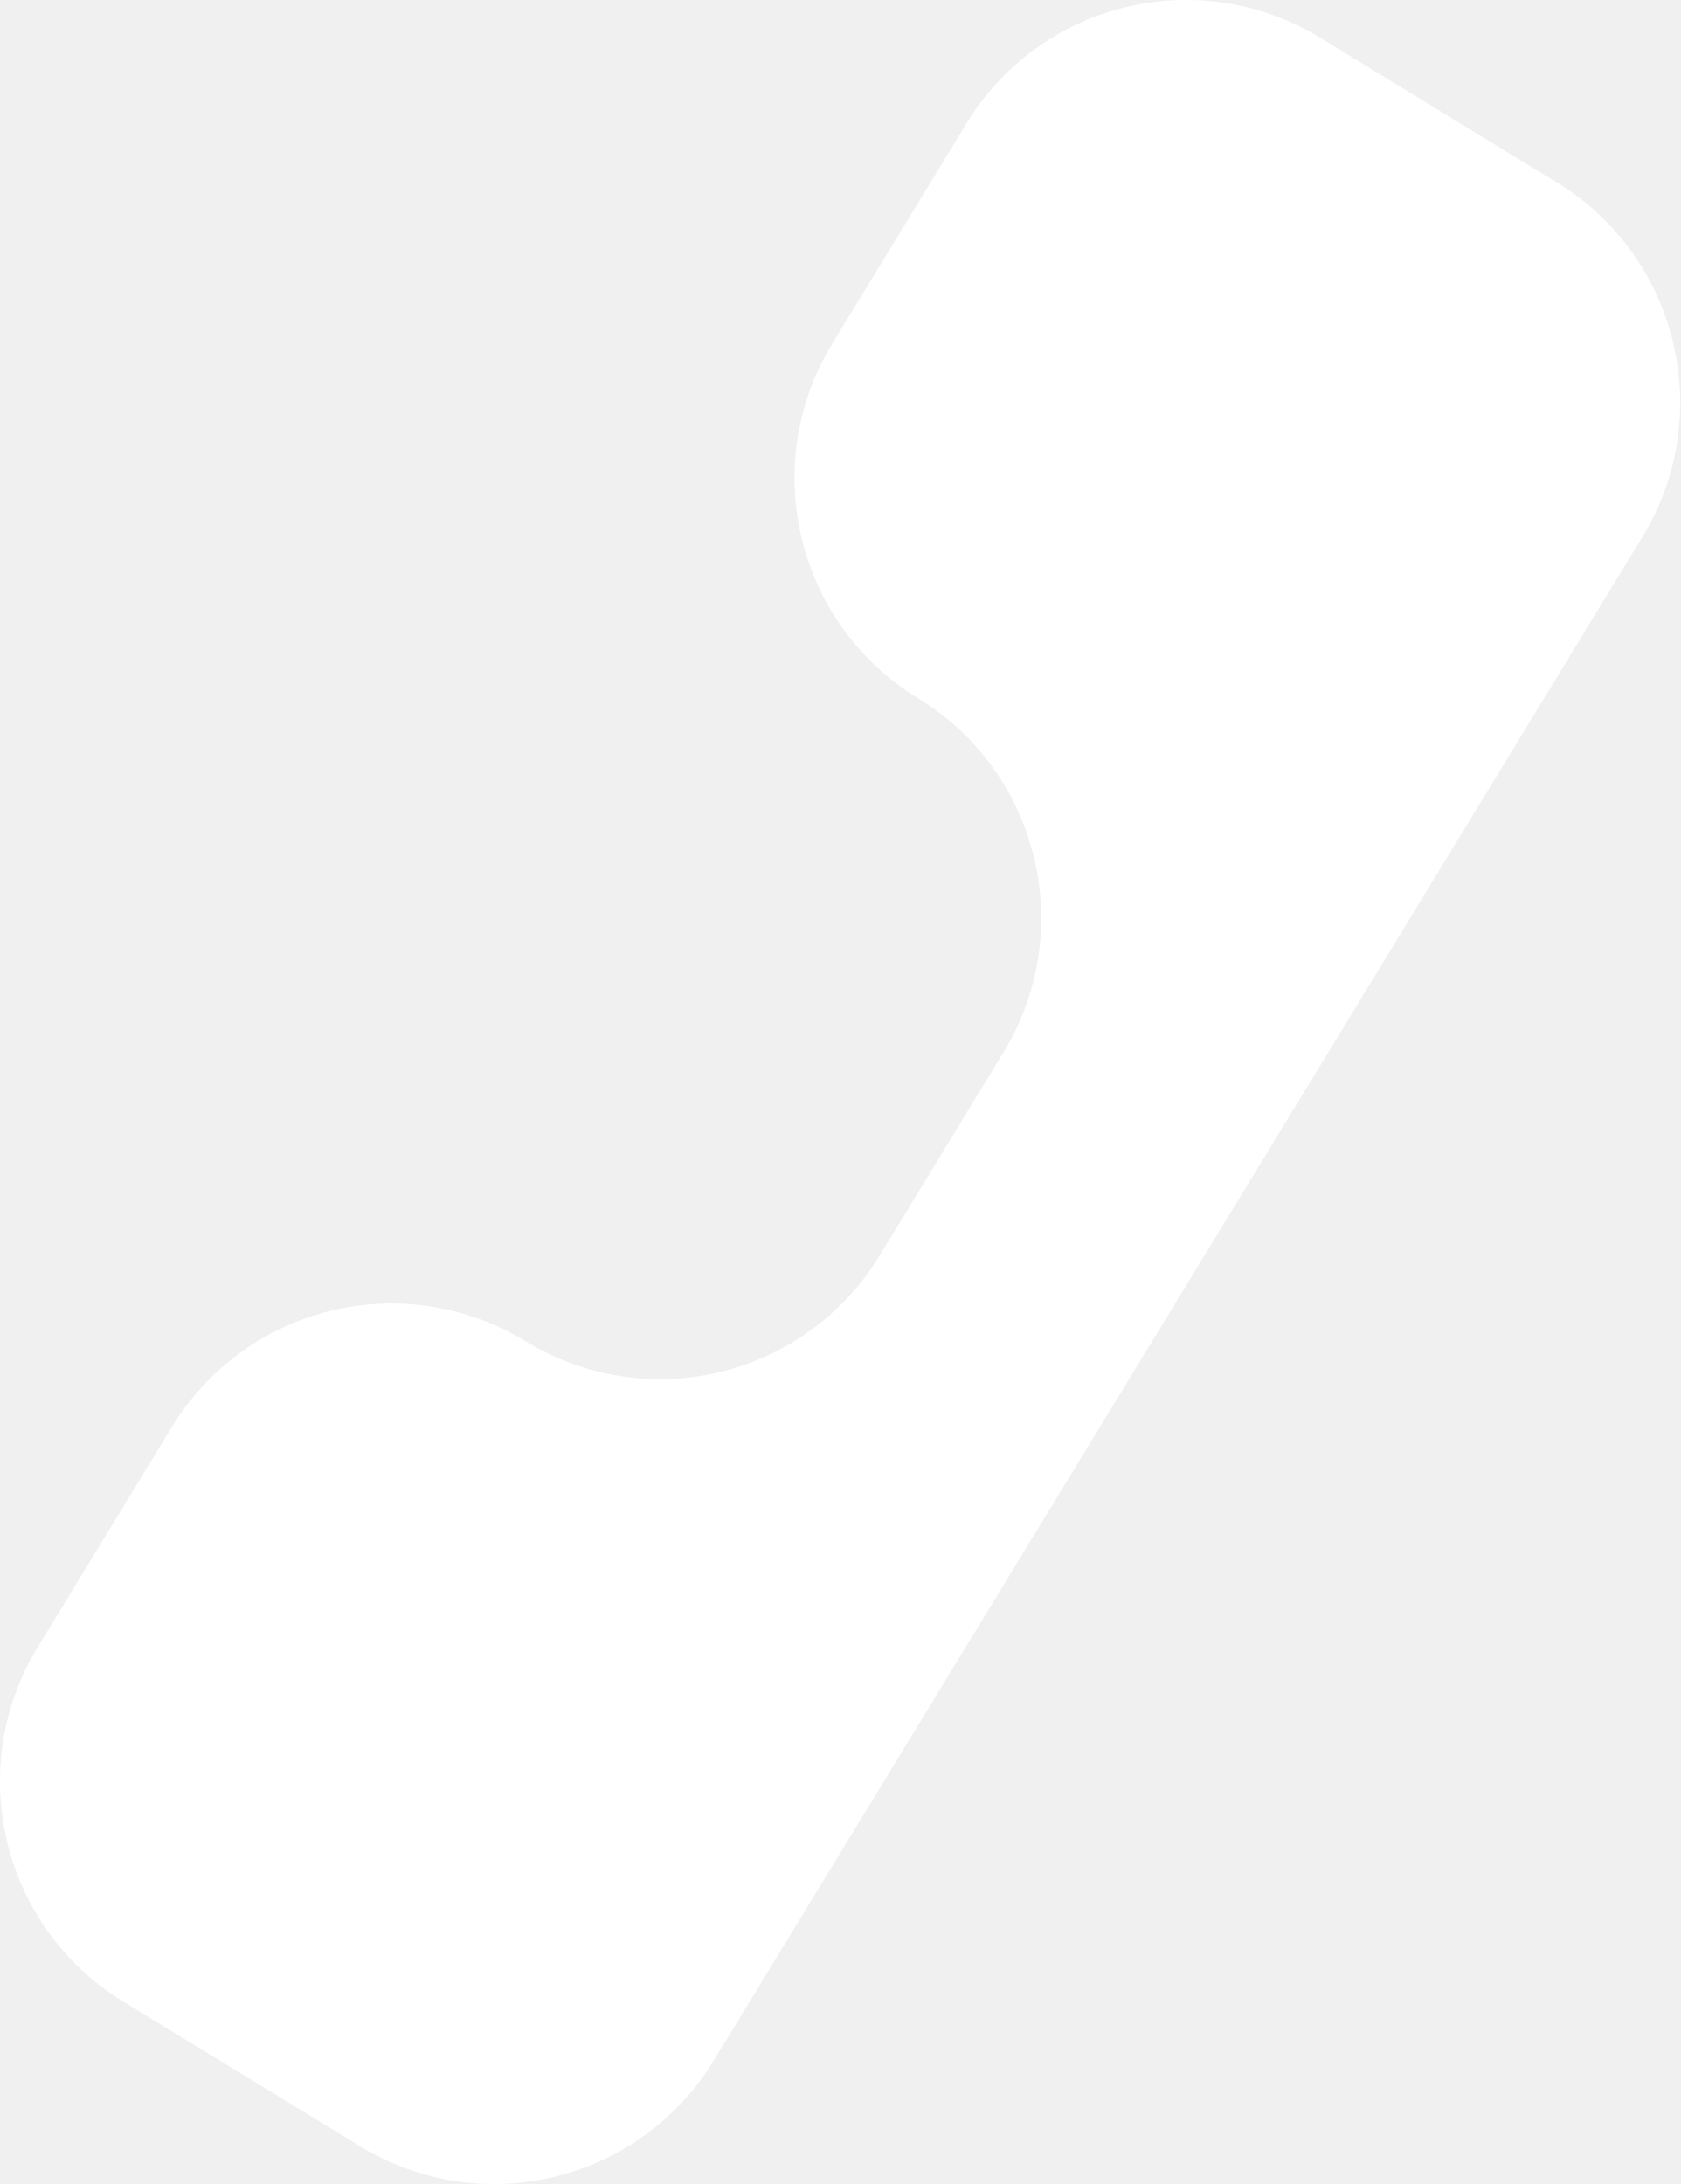
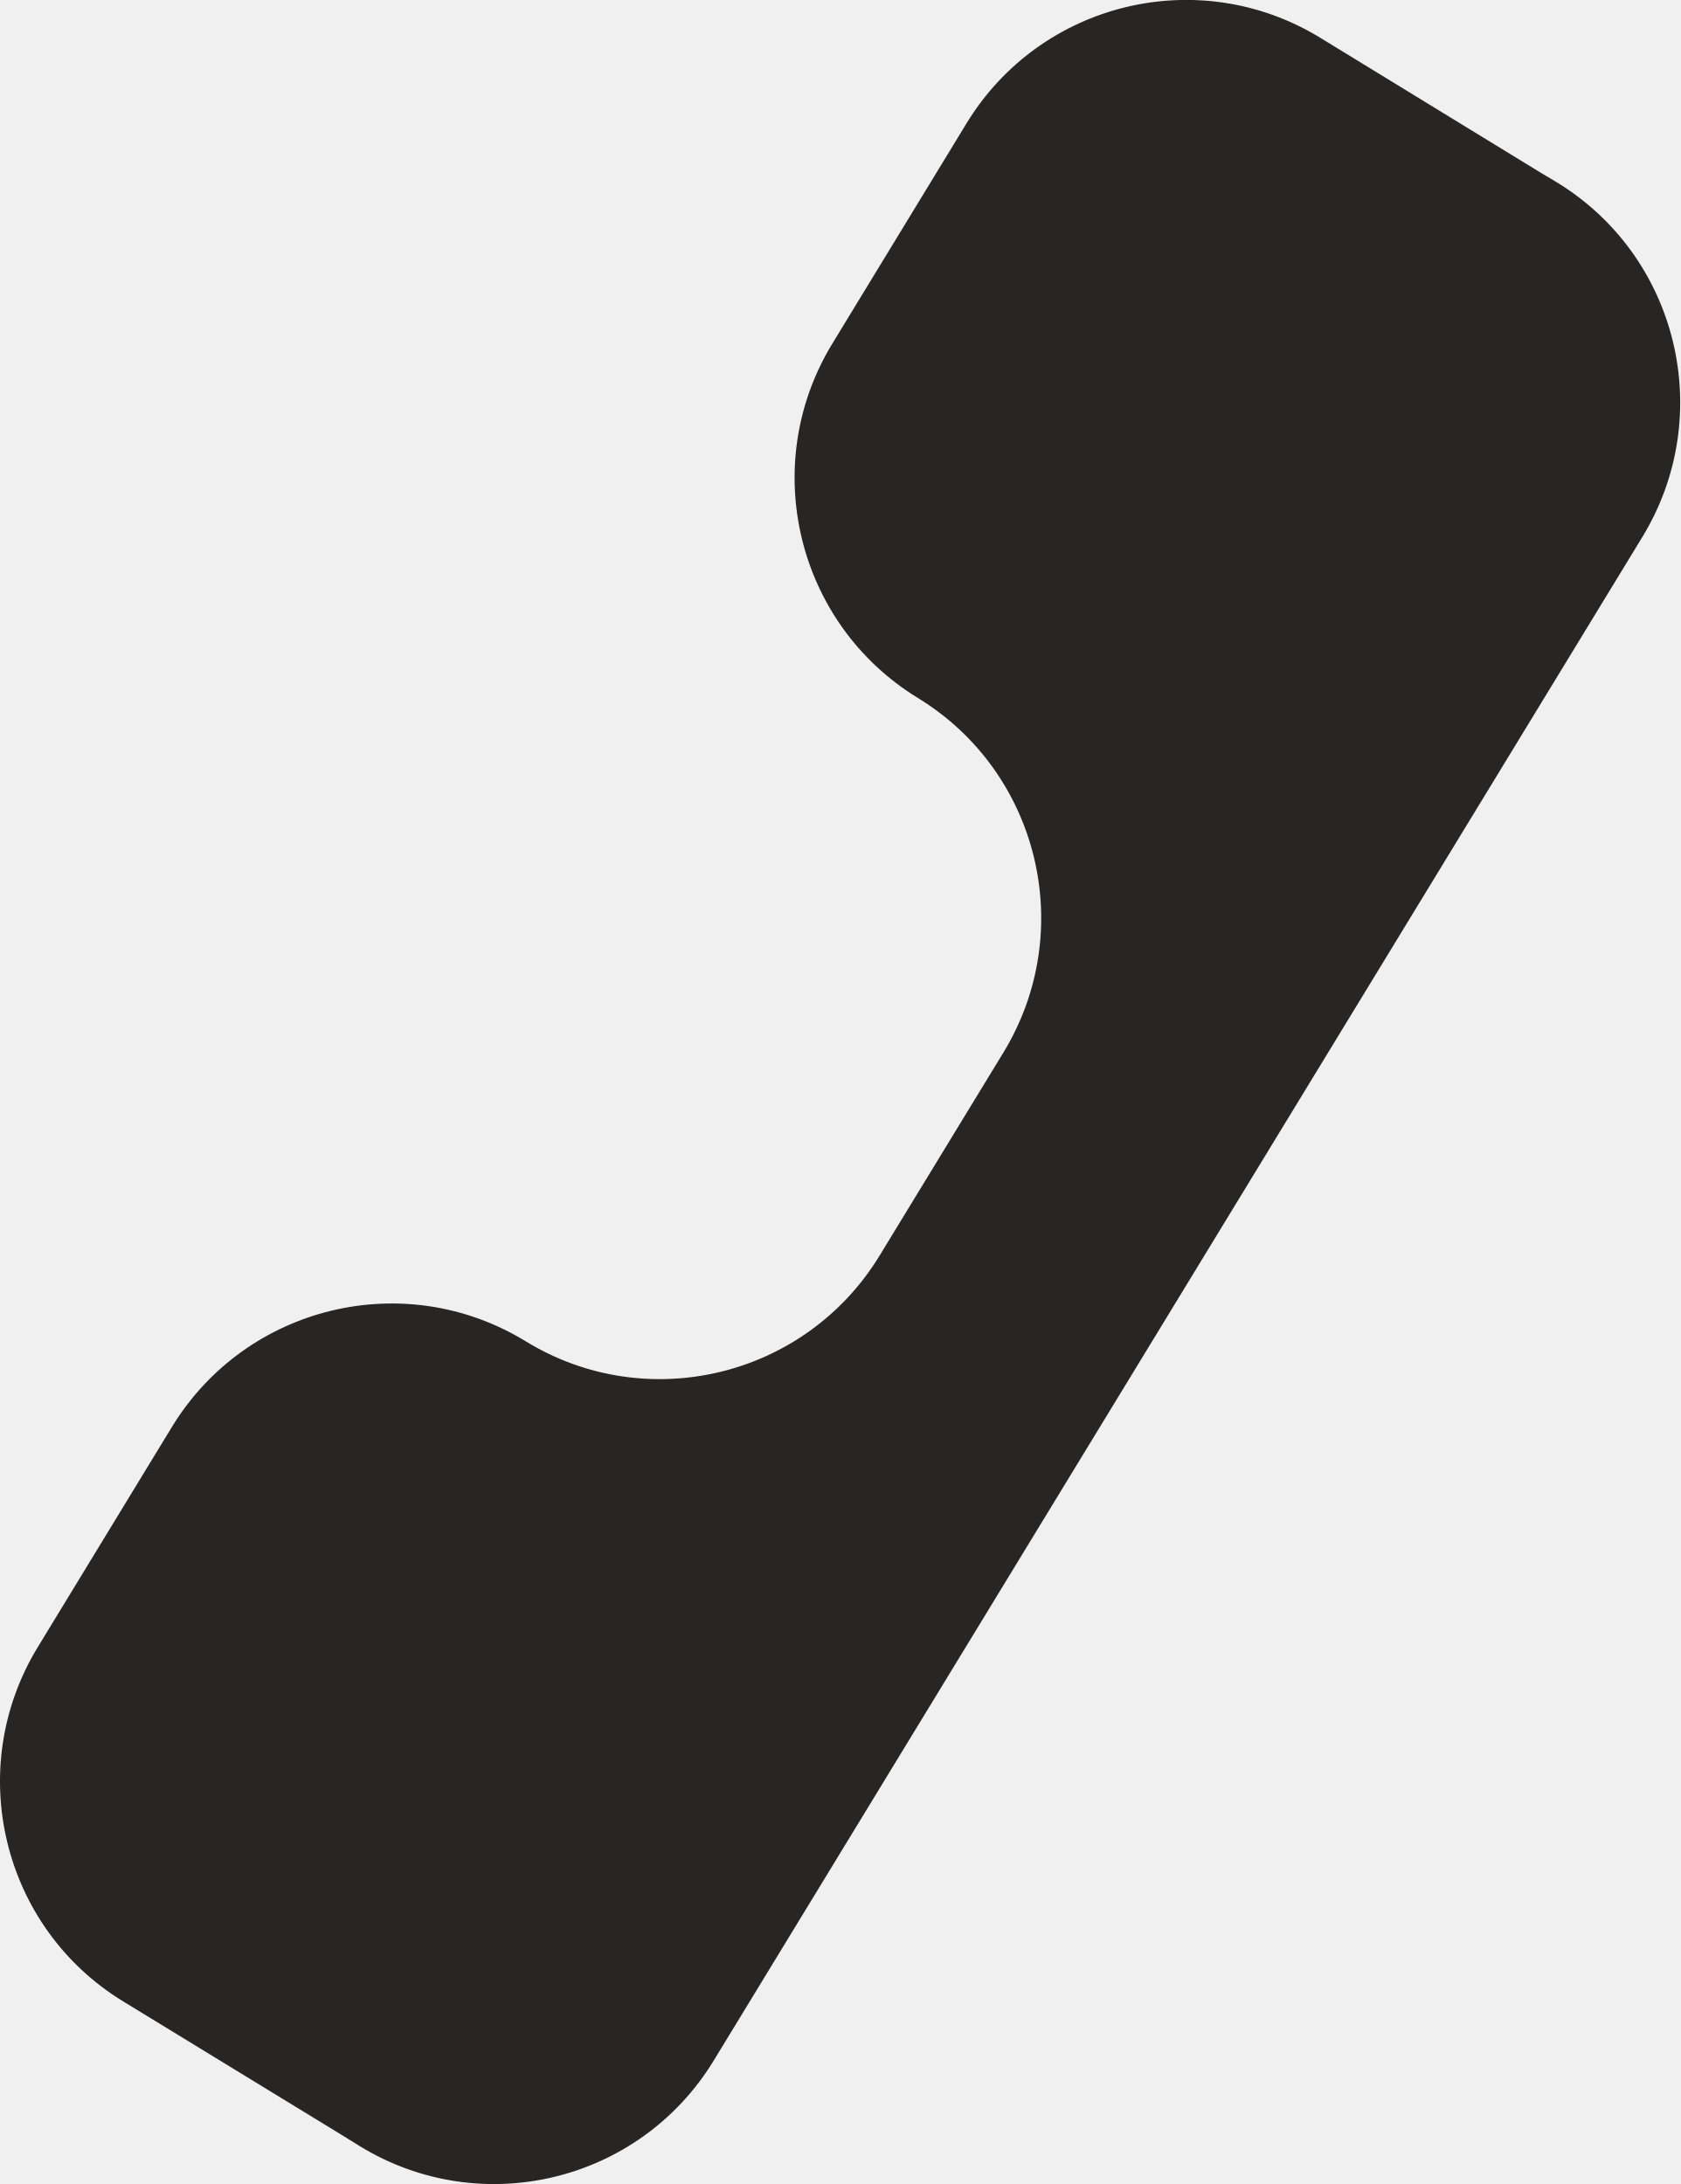
- <svg xmlns="http://www.w3.org/2000/svg" width="10" height="13" viewBox="0 0 10 13">
-   <path fill="#FFF" fill-rule="evenodd" d="M9.165 1.025l-1.307-.8a1.53 1.53 0 0 0-2.106.51l-.798 1.31a1.536 1.536 0 0 0 .508 2.11c.724.441.951 1.386.51 2.11l-.737 1.209a1.53 1.53 0 0 1-2.106.51 1.53 1.53 0 0 0-2.106.51l-.798 1.31a1.536 1.536 0 0 0 .508 2.11l1.309.799.1.062a1.53 1.53 0 0 0 2.106-.51l5.527-9.069a1.537 1.537 0 0 0-.508-2.11l-.102-.061" />
+ <svg xmlns="http://www.w3.org/2000/svg" width="10px" height="13px" viewBox="0 0 10 13" version="1.1">
+   <g id="Page-1" stroke="none" stroke-width="1" fill="none" fill-rule="evenodd">
+     <g id="homepage-slide-1" transform="translate(-192, -404)" fill="#272624">
+       <g id="Group-26" transform="translate(150, 361)">
+         <g id="Group-11" transform="translate(0, 41)">
+           <path d="M51.165,3.025 L49.858,2.225 C49.136,1.783 48.193,2.011 47.752,2.735 L46.954,4.045 C46.513,4.768 46.741,5.712 47.462,6.154 C48.186,6.596 48.413,7.541 47.972,8.265 L47.235,9.474 C46.794,10.197 45.851,10.426 45.129,9.984 C44.407,9.542 43.464,9.771 43.023,10.494 L42.225,11.804 C41.784,12.527 42.011,13.472 42.733,13.913 L44.042,14.713 L44.142,14.775 C44.864,15.217 45.807,14.989 46.248,14.265 L51.775,5.196 C52.216,4.472 51.989,3.528 51.267,3.086 L51.165,3.025" id="Fill-181" />
+         </g>
+       </g>
+     </g>
+   </g>
</svg>
